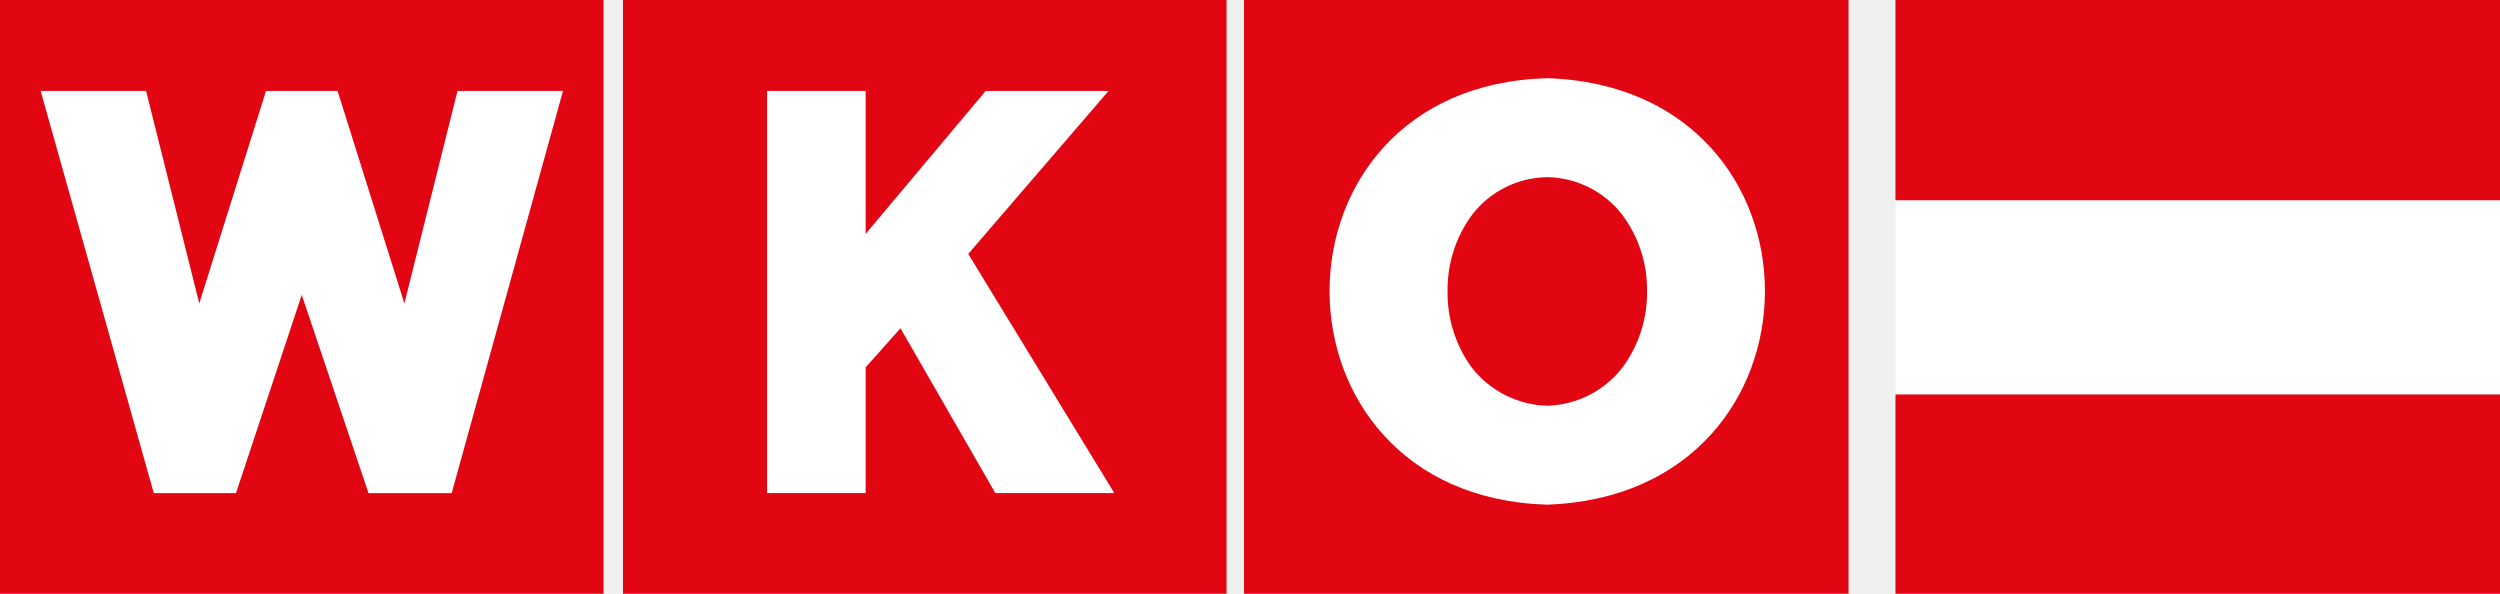
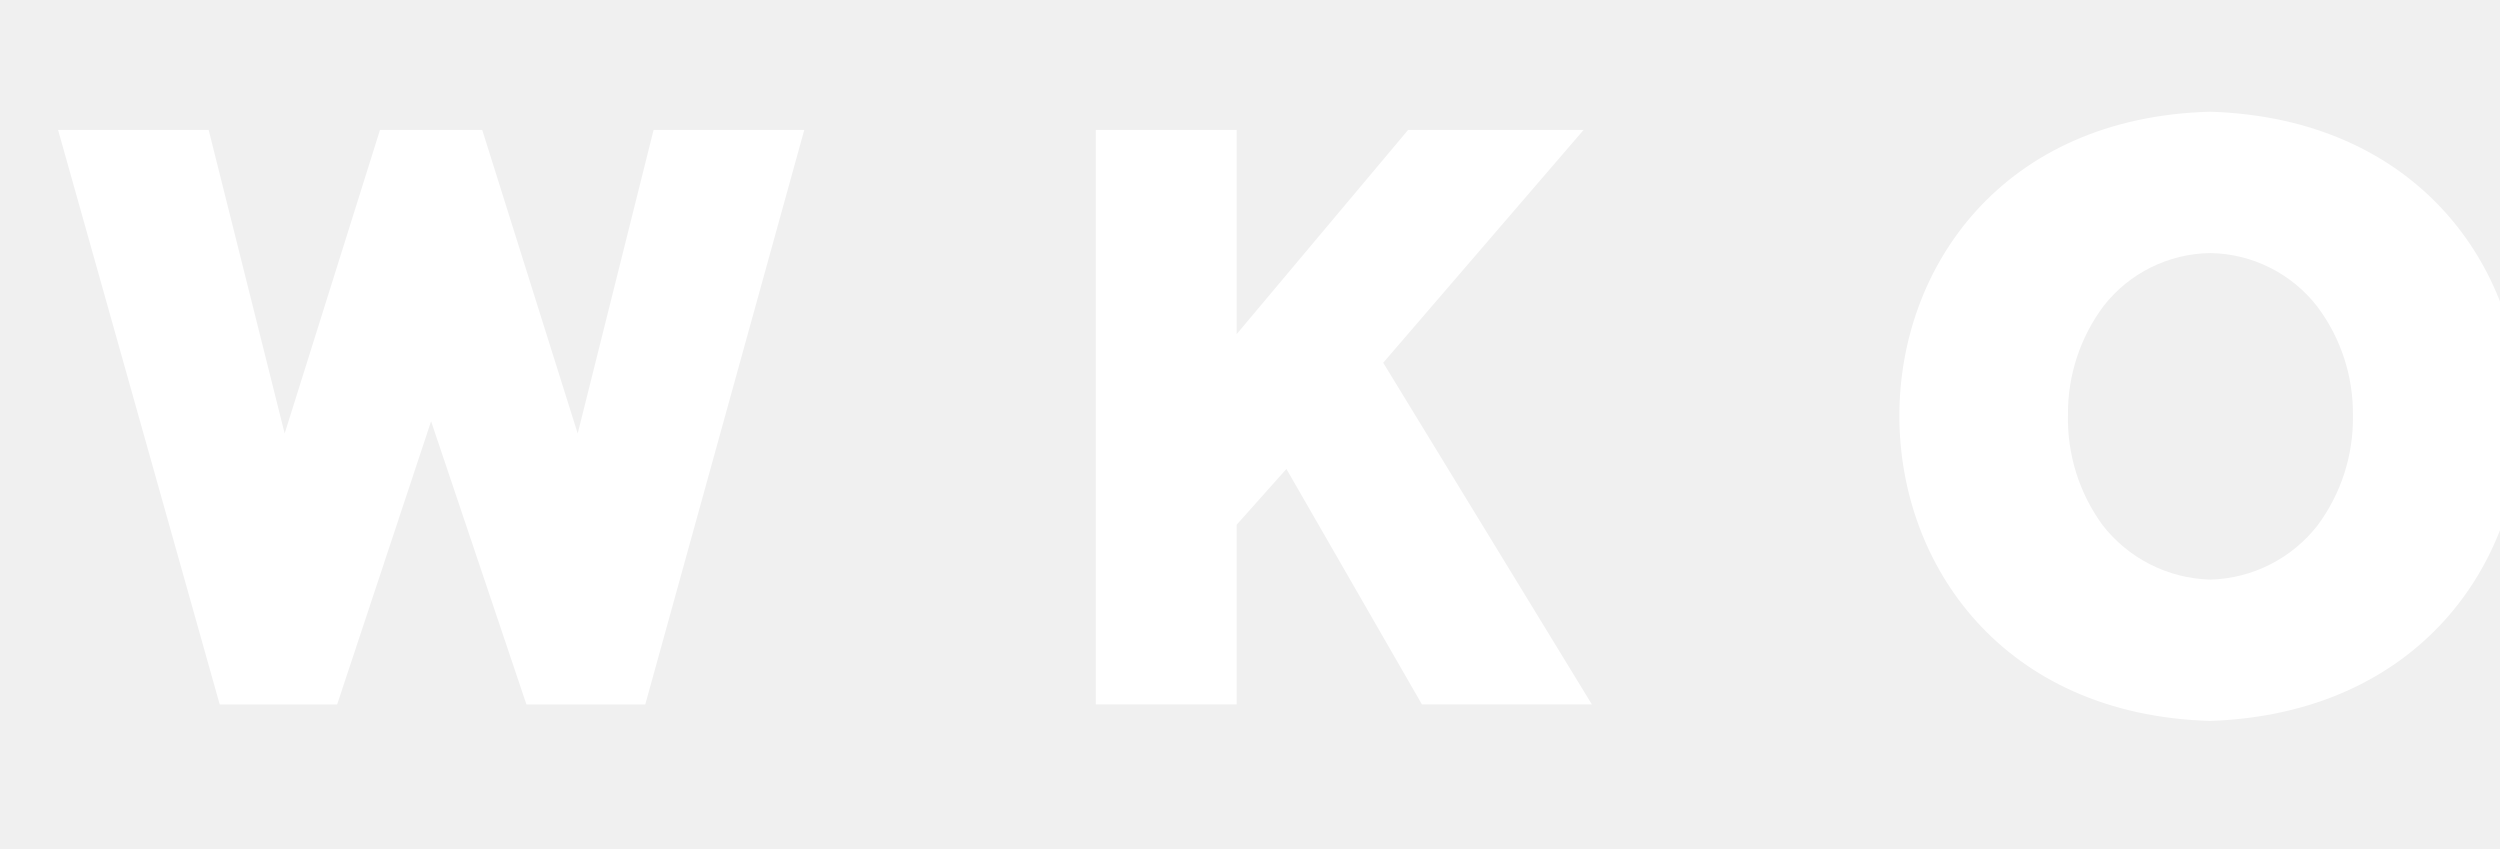
- <svg xmlns="http://www.w3.org/2000/svg" width="160" height="38" viewBox="0 0 160 38">
-   <g id="Logo" transform="translate(0 0)">
-     <path id="Pfad_104" data-name="Pfad 104" d="M99.371-21.305h38.69V-34.122H99.371Z" transform="translate(21.939 46.744)" fill="#fff" />
-     <path id="Pfad_105" data-name="Pfad 105" d="M68.588-5.411h38.69v-38H68.588Z" transform="translate(11.03 43.411)" fill="#e20613" />
-     <path id="Pfad_106" data-name="Pfad 106" d="M39.241-5.411H77.869v-38H39.241Z" transform="translate(0.63 43.411)" fill="#e20613" />
-     <path id="Pfad_107" data-name="Pfad 107" d="M6.114,6.8-3.234-8.506l8.977-10.43H-2.119L-9.8-9.788v-9.148H-16.11V6.8H-9.8V-1.248l2.229-2.5L-1.5,6.8Z" transform="translate(65.202 24.757)" fill="#fff" />
-     <path id="Pfad_108" data-name="Pfad 108" d="M9.8-5.411H48.432v-38H9.8Z" transform="translate(-9.804 43.411)" fill="#e20613" />
-     <path id="Pfad_109" data-name="Pfad 109" d="M9.2,0H2.449l-3.4,13.6L-5.228,0h-4.58l-4.271,13.6L-17.484,0h-6.747l7.242,25.739h5.261l4.209-12.686,4.271,12.686H2.076Z" transform="translate(26.832 5.82)" fill="#fff" />
-     <path id="Pfad_110" data-name="Pfad 110" d="M99.371-30.594h38.69V-43.411H99.371Z" transform="translate(21.939 43.411)" fill="#e20613" />
-     <path id="Pfad_111" data-name="Pfad 111" d="M99.371-12.078h38.69V-24.833H99.371Z" transform="translate(21.939 50.078)" fill="#e20613" />
-     <path id="Pfad_112" data-name="Pfad 112" d="M3.83,0c-18.571.5-18.557,26.746,0,27.293C22.424,26.645,22.411.581,3.83,0m0,6.333h.026a6.18,6.18,0,0,1,4.77,2.392,7.971,7.971,0,0,1,1.6,4.884,8.04,8.04,0,0,1-1.574,4.91,6.3,6.3,0,0,1-4.8,2.442H3.83A6.326,6.326,0,0,1-.992,18.518,8.077,8.077,0,0,1-2.54,13.583,8.026,8.026,0,0,1-.941,8.7,6.164,6.164,0,0,1,3.83,6.333" transform="translate(95.185 5.005)" fill="#fff" />
+ <svg xmlns="http://www.w3.org/2000/svg" width="112" height="38" viewBox="0 0 112 38" fill="none">
+   <g fill="#fff">
+     <path d="M6.114,6.8-3.234-8.506l8.977-10.43H-2.119L-9.8-9.788v-9.148H-16.11V6.8H-9.8V-1.248l2.229-2.5L-1.5,6.8Z" transform="translate(65.202 24.757)" />
+     <path d="M9.2,0H2.449l-3.4,13.6L-5.228,0h-4.58l-4.271,13.6L-17.484,0h-6.747l7.242,25.739h5.261l4.209-12.686,4.271,12.686H2.076Z" transform="translate(26.832 5.82)" />
+     <path d="M3.83,0c-18.571.5-18.557,26.746,0,27.293C22.424,26.645,22.411.581,3.83,0m0,6.333h.026a6.18,6.18,0,0,1,4.77,2.392,7.971,7.971,0,0,1,1.6,4.884,8.04,8.04,0,0,1-1.574,4.91,6.3,6.3,0,0,1-4.8,2.442H3.83A6.326,6.326,0,0,1-.992,18.518,8.077,8.077,0,0,1-2.54,13.583,8.026,8.026,0,0,1-.941,8.7,6.164,6.164,0,0,1,3.83,6.333" transform="translate(95.185 5.005)" />
  </g>
</svg>
